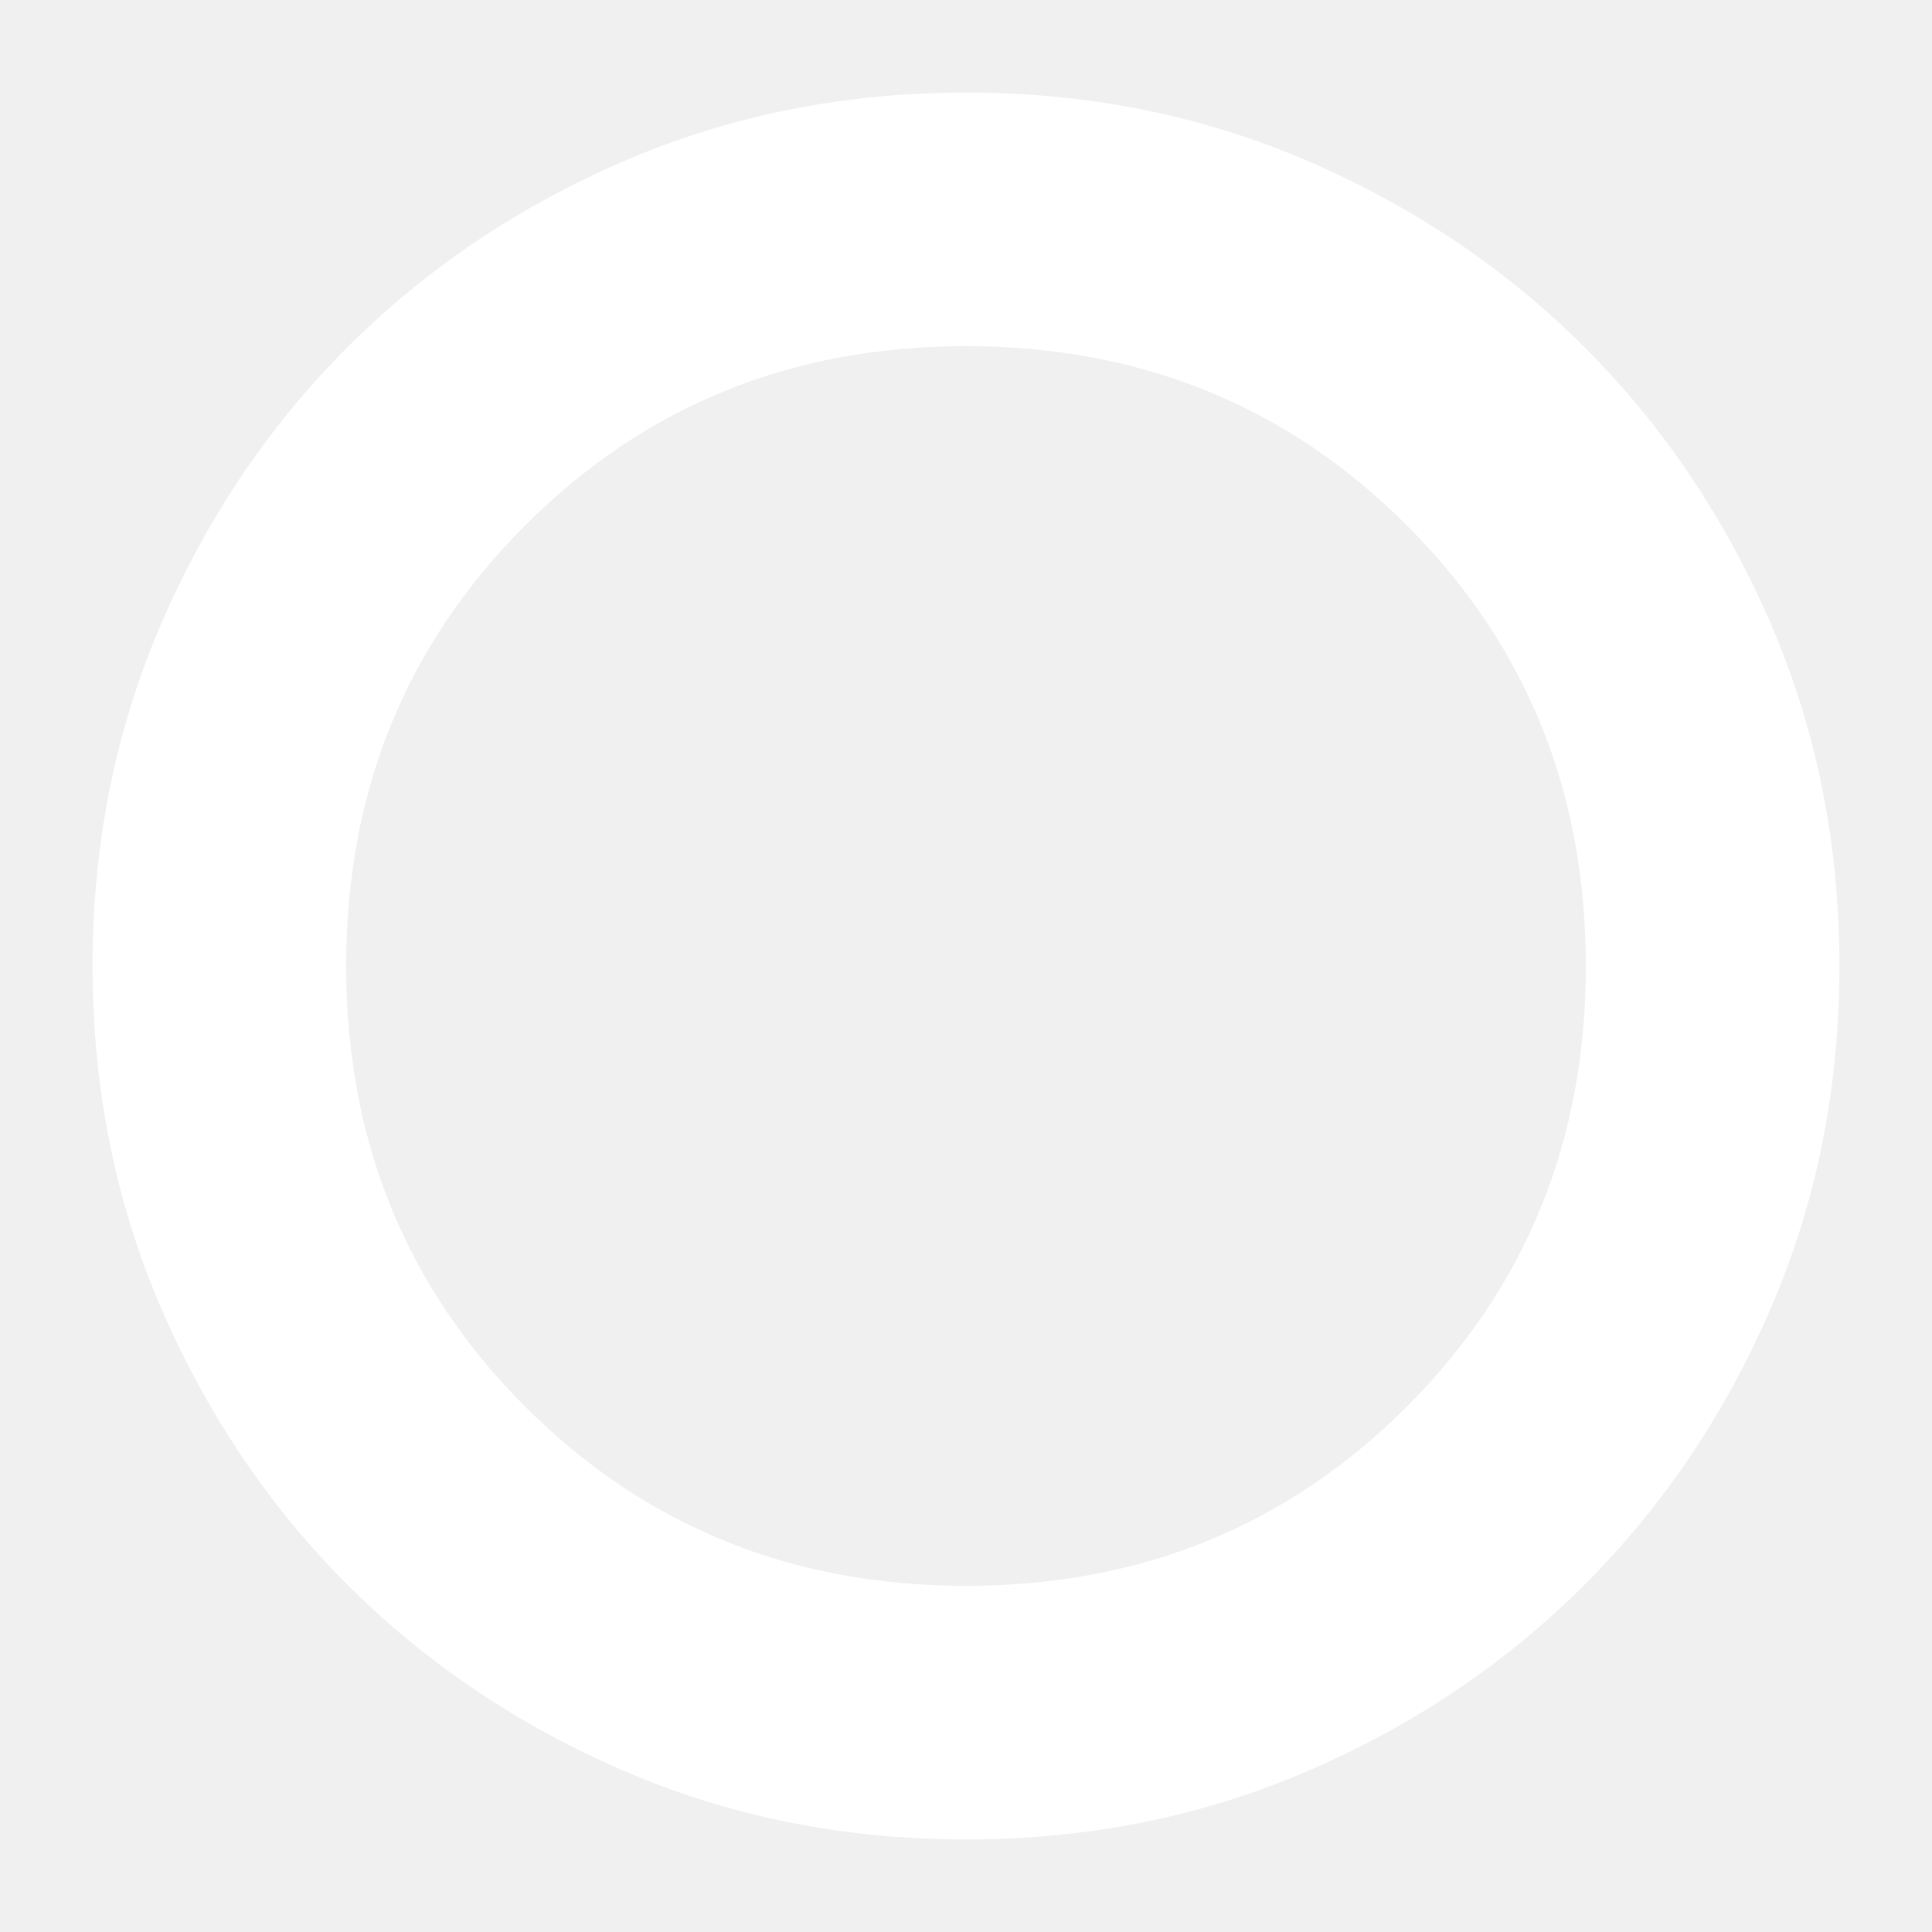
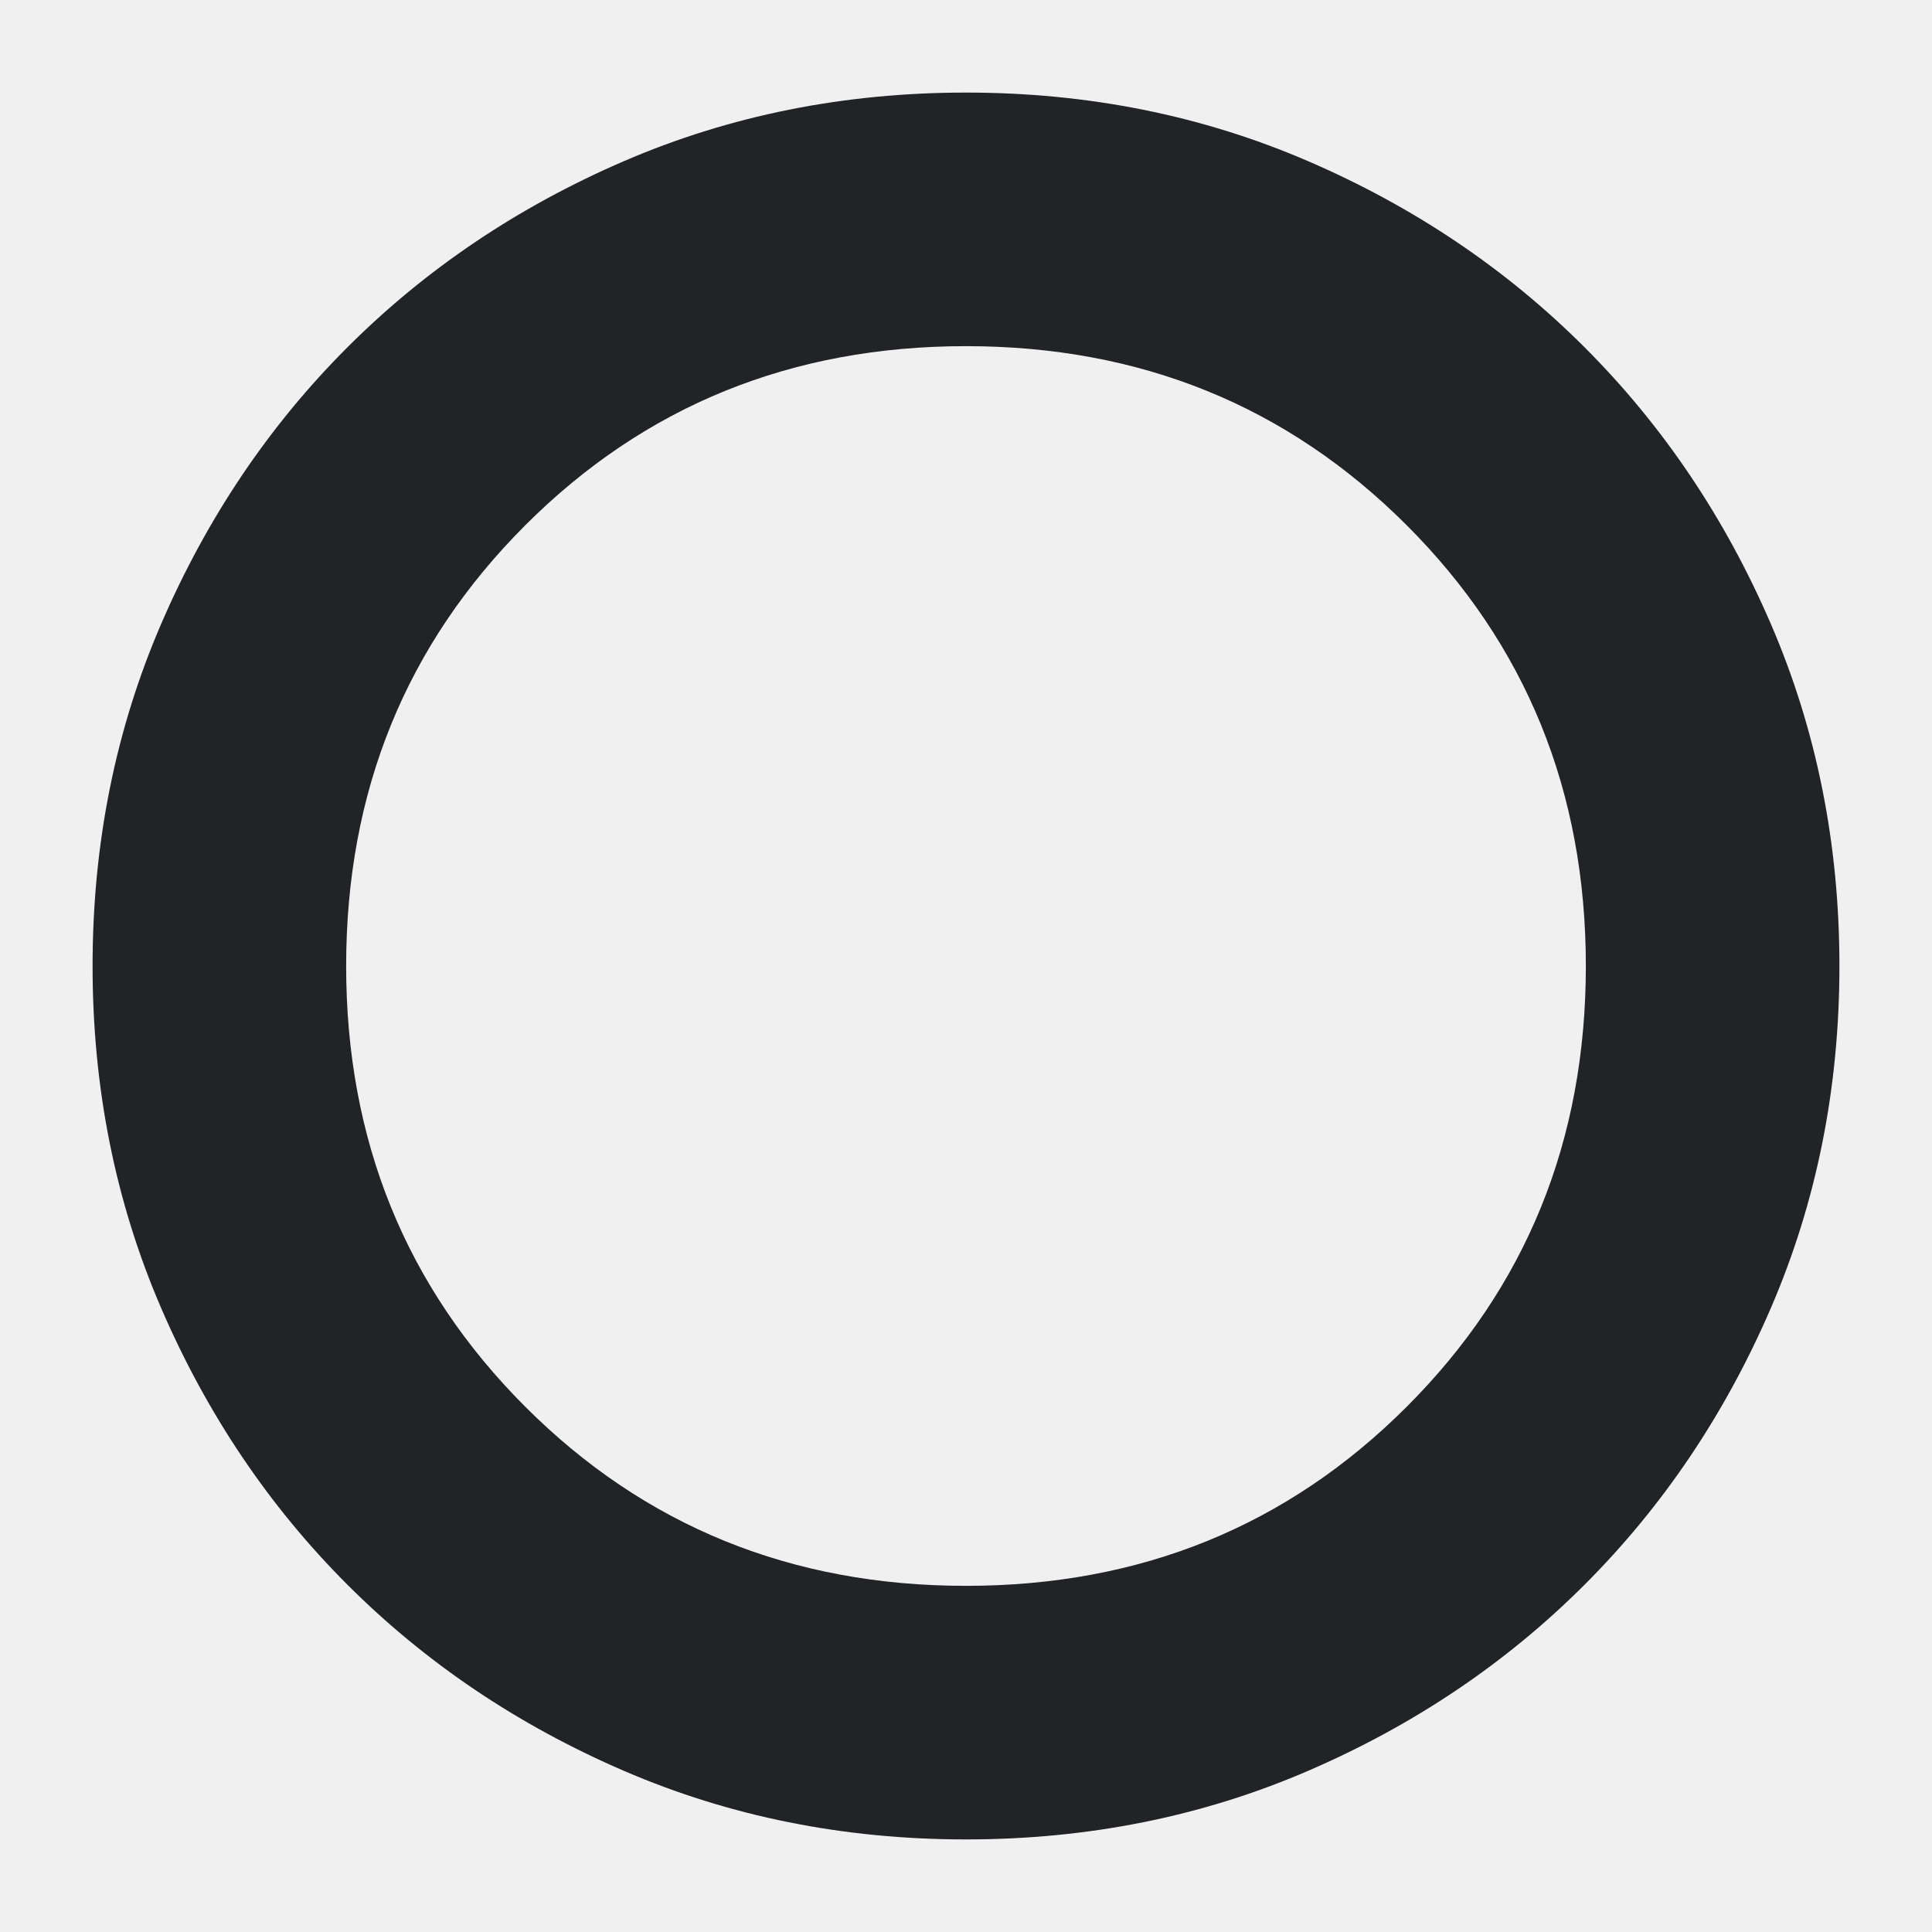
- <svg xmlns="http://www.w3.org/2000/svg" height="24px" viewBox="0 -960 960 960" width="24px" fill="#FFFFFF">
+ <svg xmlns="http://www.w3.org/2000/svg" height="24px" viewBox="0 -960 960 960" width="24px" fill="#212327">
  <path d="M480-46q-91 0-169.99-34.08-78.98-34.09-137.41-92.52-58.43-58.43-92.52-137.41Q46-389 46-480q0-91 34.08-169.99 34.09-78.98 92.52-137.41 58.43-58.43 137.41-92.52Q389-914 480-914q91 0 169.99 34.08 78.98 34.09 137.41 92.52 58.43 58.43 92.52 137.41Q914-571 914-480q0 91-34.08 169.99-34.09 78.98-92.52 137.41-58.43 58.43-137.41 92.52Q571-46 480-46Zm0-126q130 0 219-89t89-219q0-130-89-219t-219-89q-130 0-219 89t-89 219q0 130 89 219t219 89Zm0-308Z" />
</svg>
